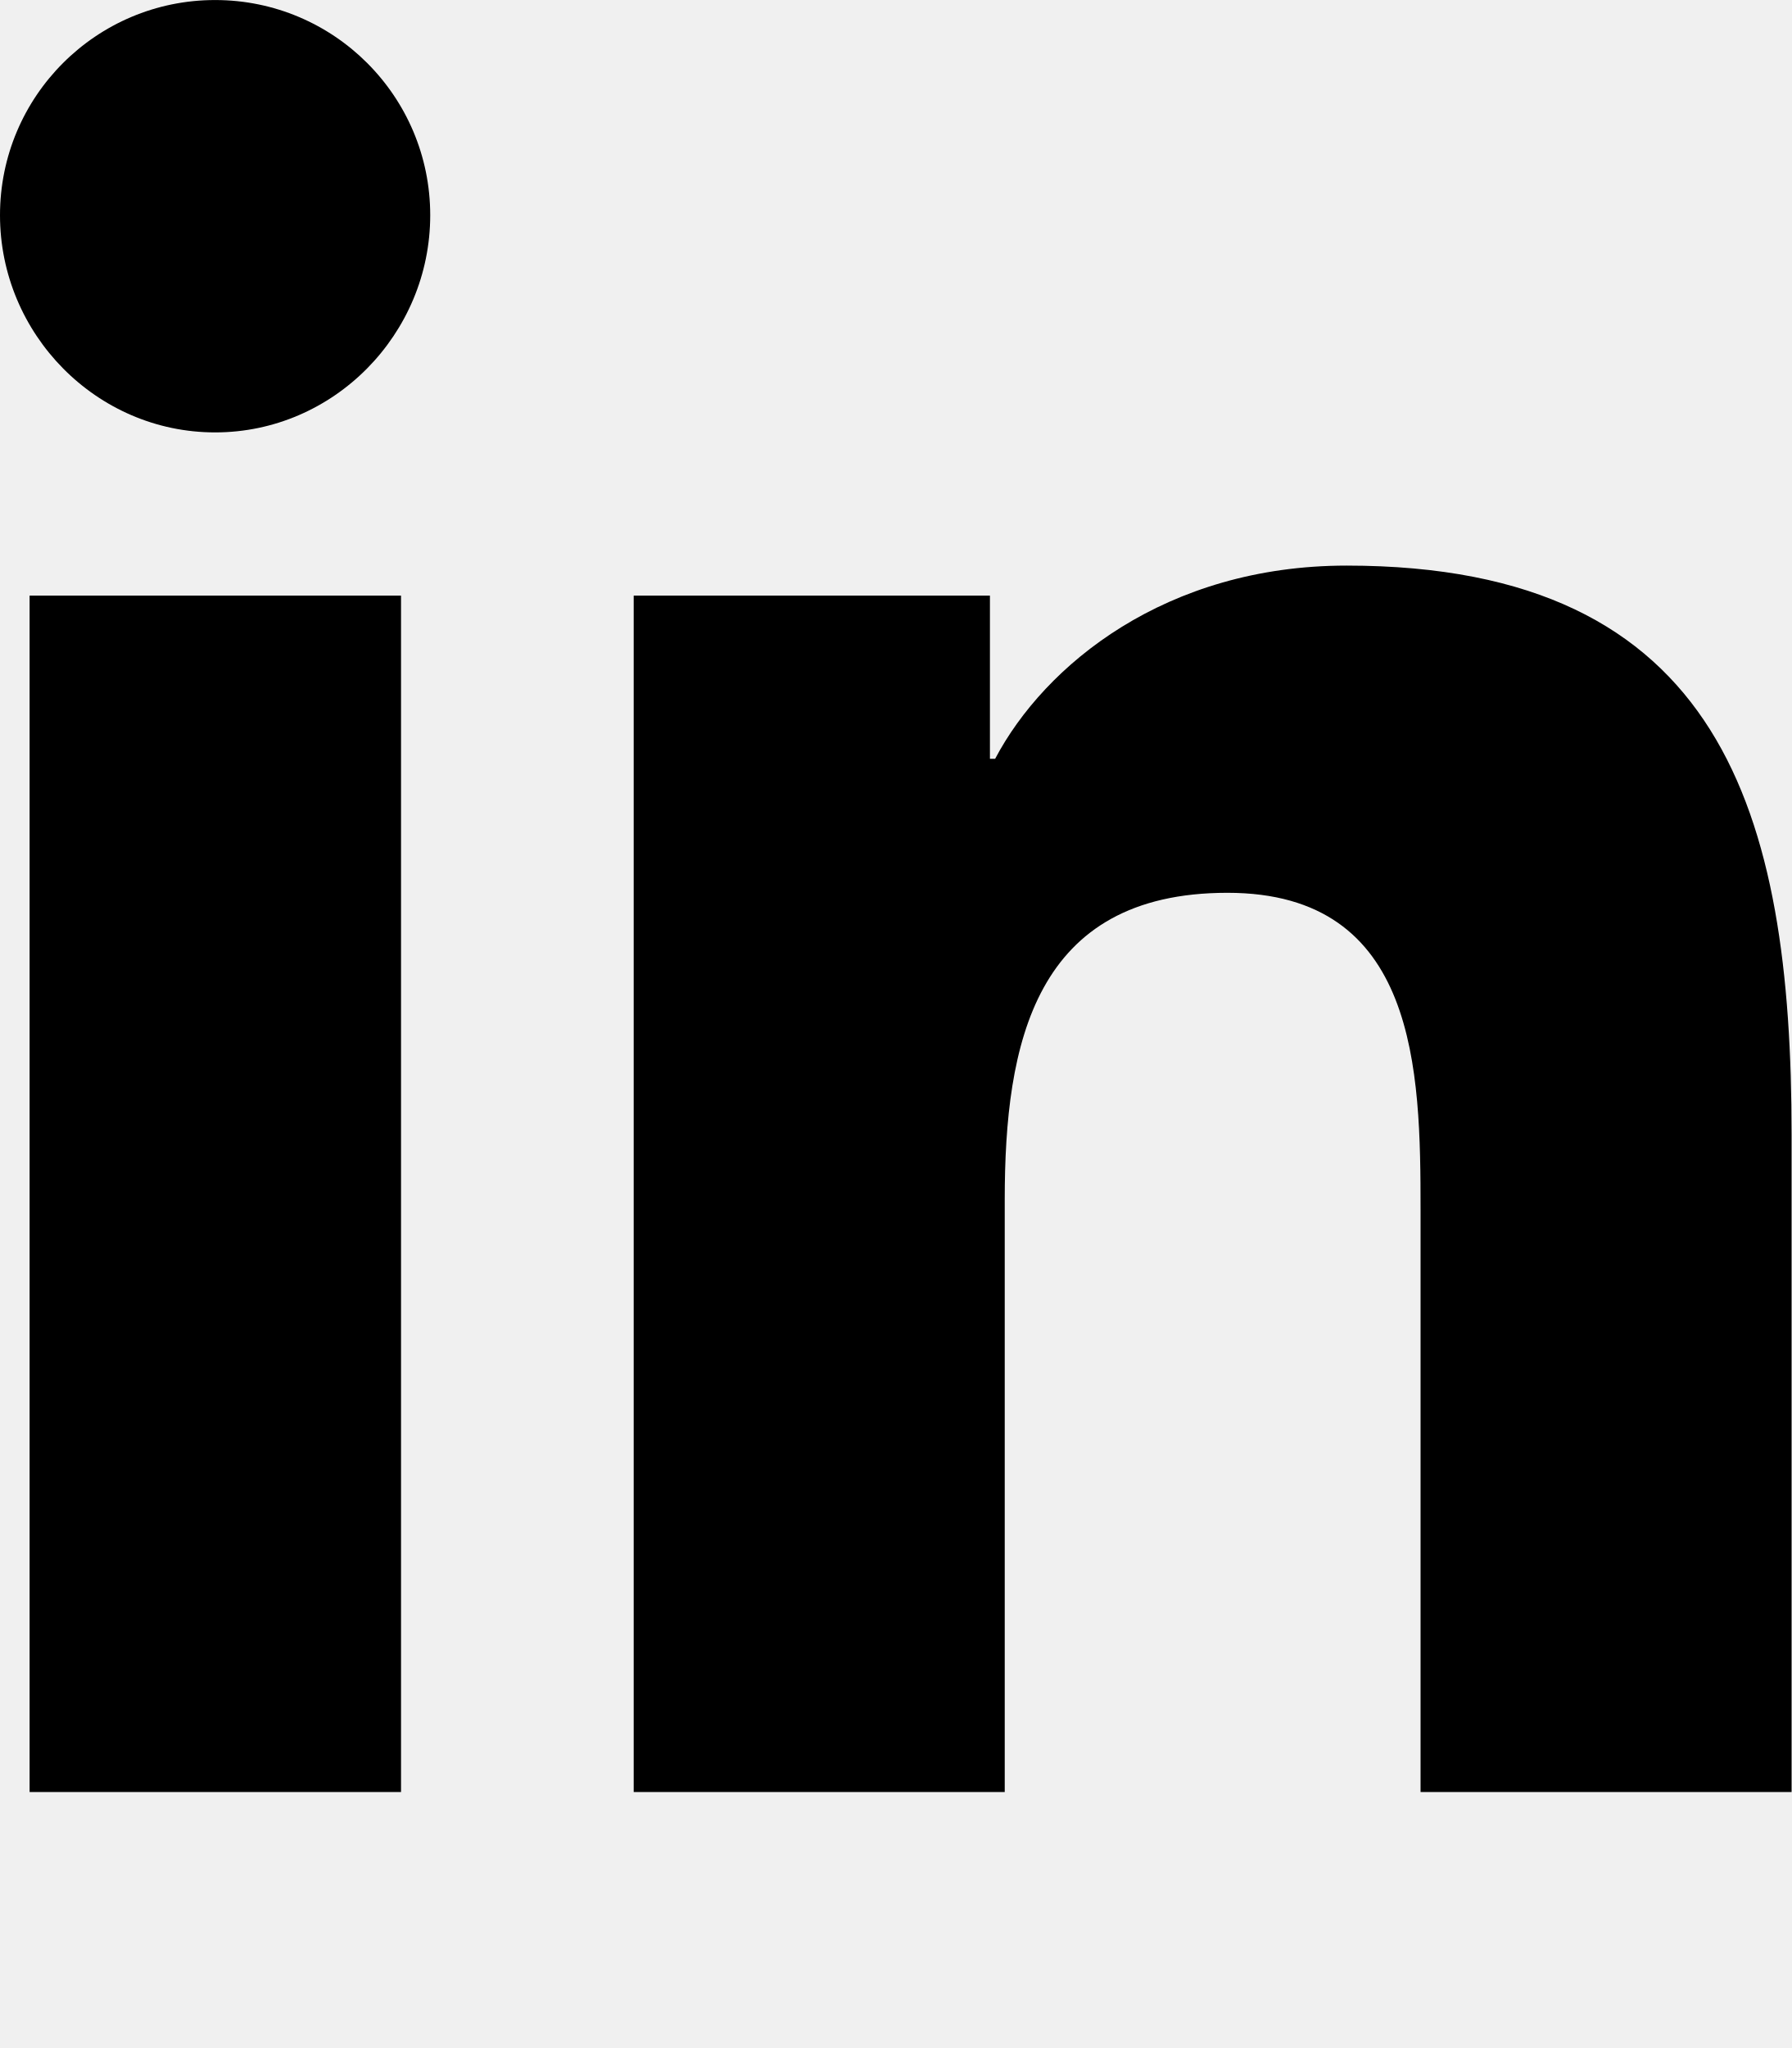
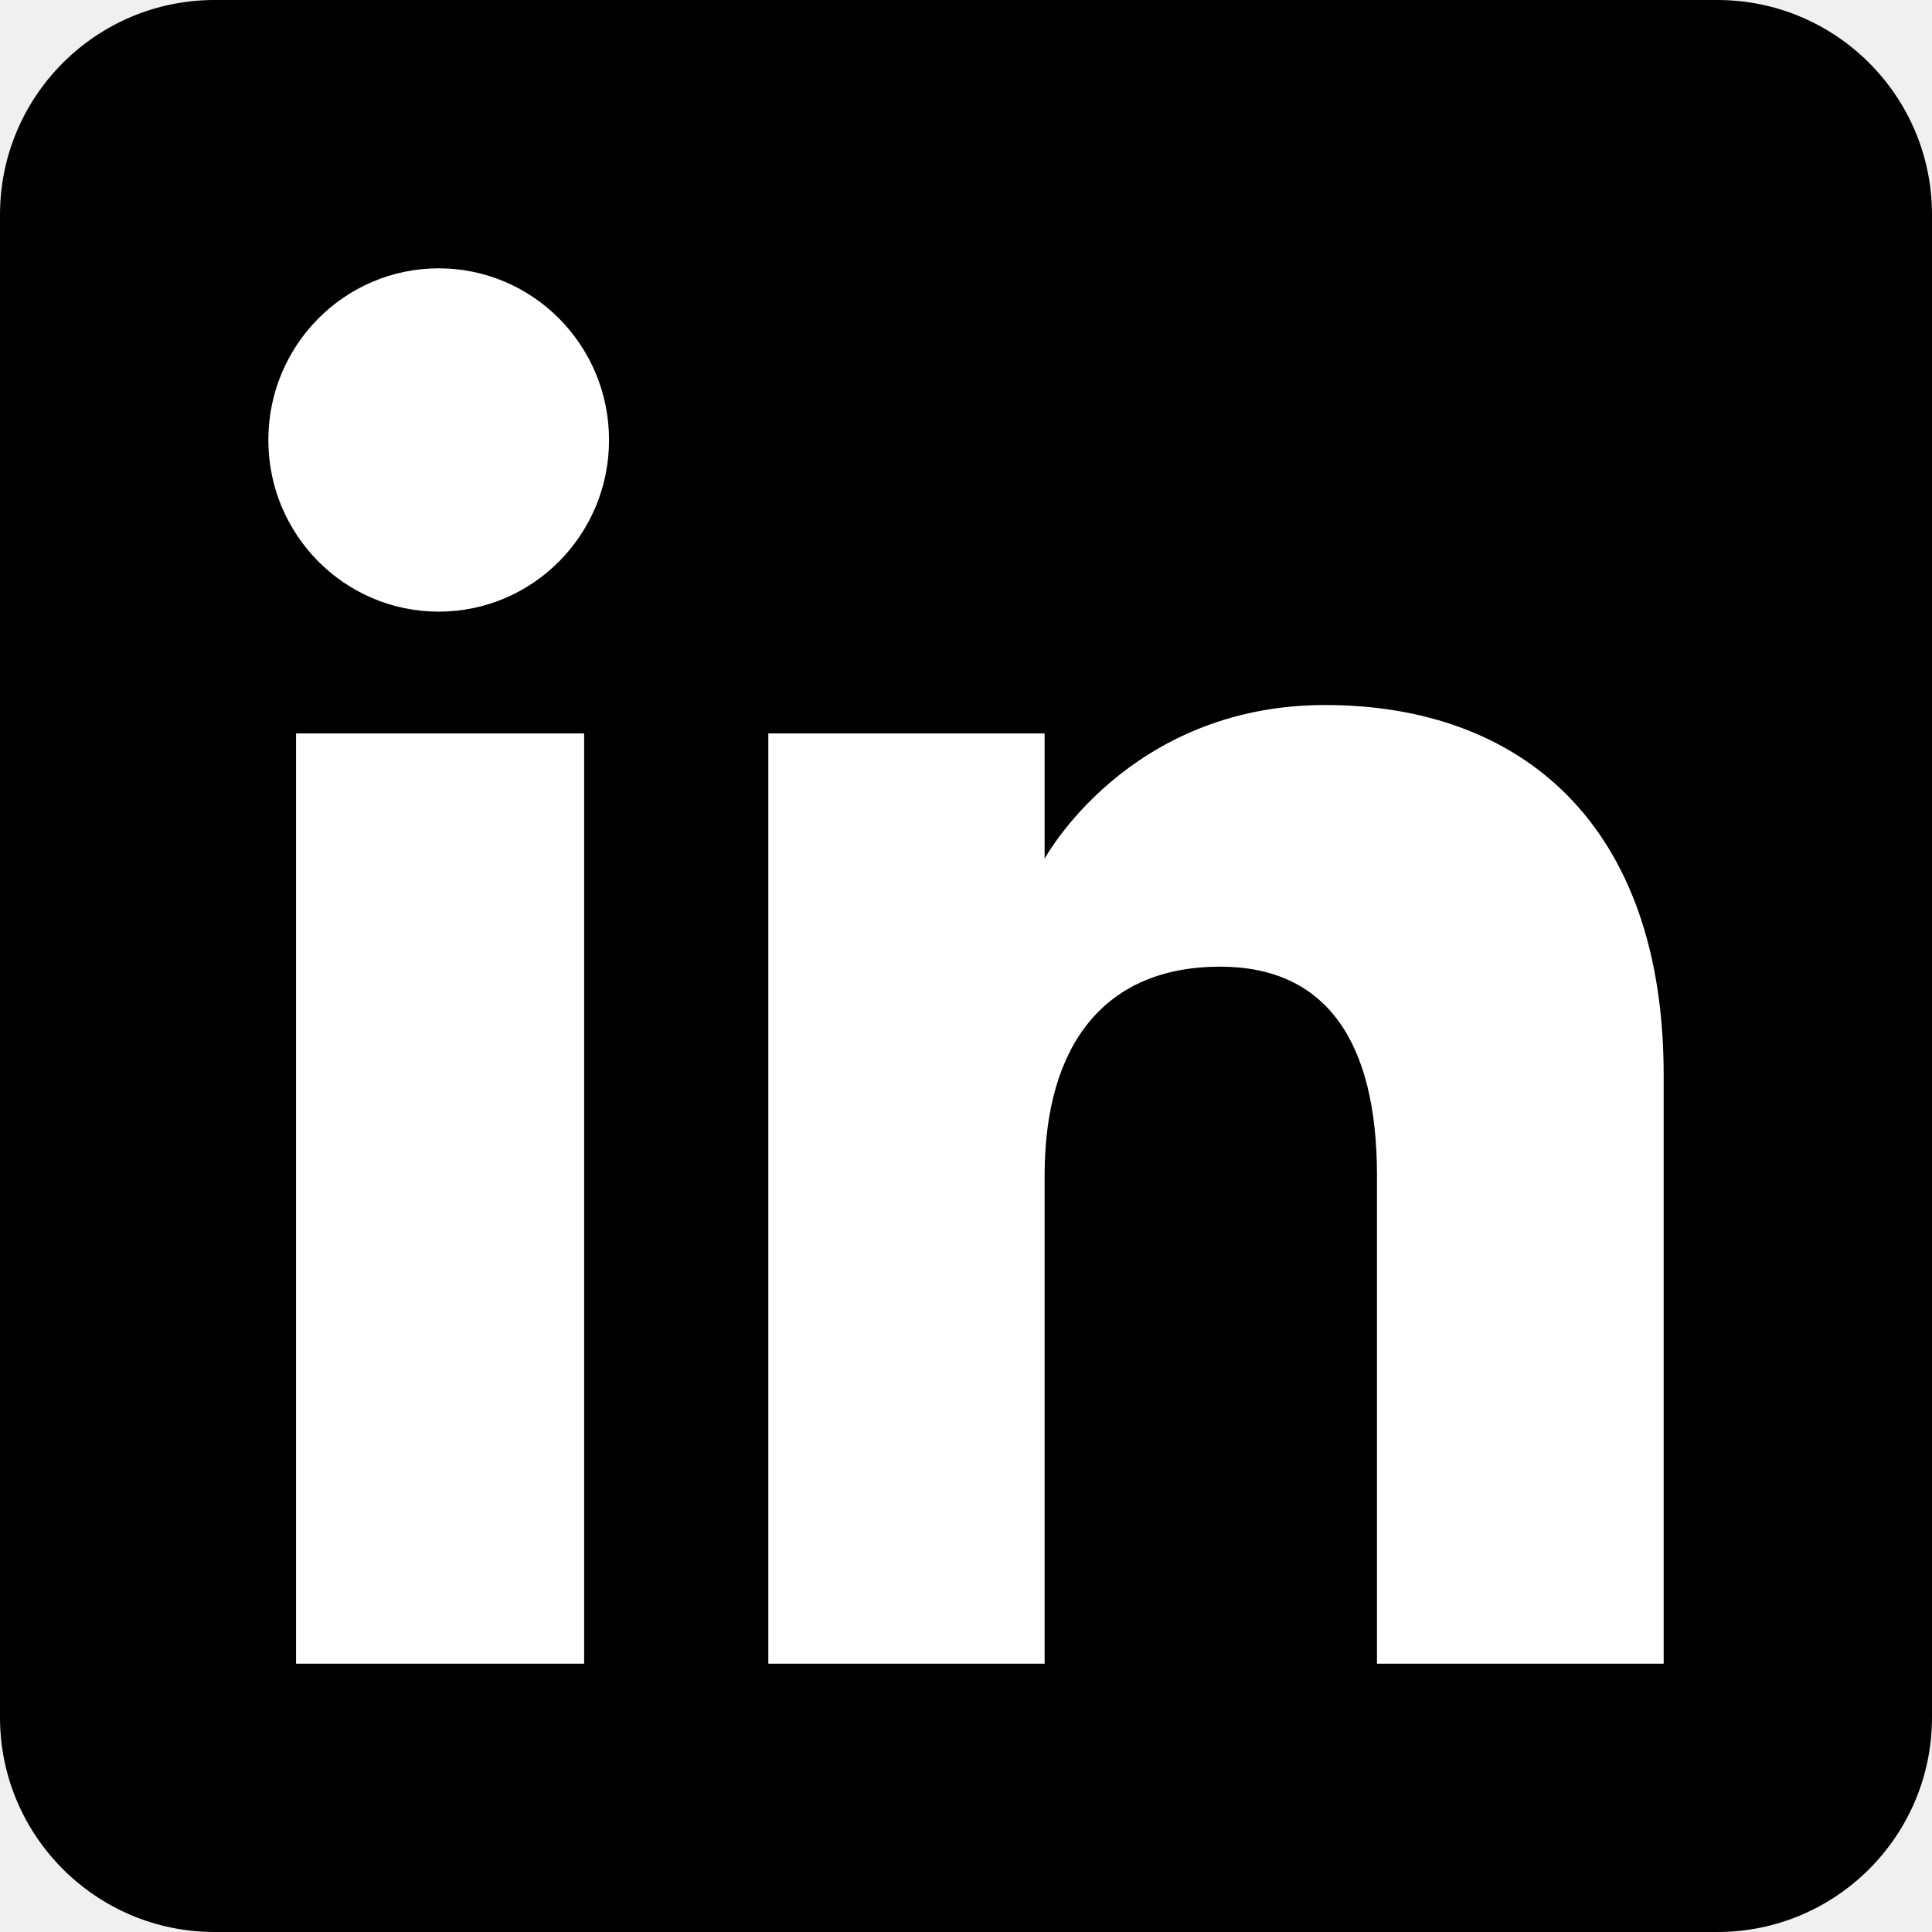
- <svg xmlns="http://www.w3.org/2000/svg" aria-hidden="true" focusable="false" data-prefix="fab" data-icon="linkedin-in" class="svg-inline--fa fa-linkedin-in fa-w-14" role="img" viewBox="0 0 448 512">
-   <path fill="currentColor" d="M100.28 448H7.4V148.9h92.88zM53.79 108.1C24.09 108.1 0 83.5 0 53.8a53.79 53.79 0 0 1 107.58 0c0 29.7-24.1 54.3-53.79 54.3zM447.9 448h-92.68V302.4c0-34.7-.7-79.2-48.29-79.2-48.29 0-55.69 37.7-55.69 76.7V448h-92.78V148.9h89.08v40.8h1.3c12.4-23.5 42.69-48.3 87.88-48.3 94 0 111.28 61.9 111.28 142.3V448z" />
+ <svg xmlns="http://www.w3.org/2000/svg" viewBox="0 0 72 72" version="1.1">
+   <defs />
+   <g id="Page-1" stroke="none" stroke-width="1" fill="none" fill-rule="evenodd">
+     <g id="Social-Icons---Rounded-Black" transform="translate(-376, -267)">
+       <g id="Linkedin" transform="translate(376, 267)">
+         <path d="M8,72 L64,72 C68.418,72 72,68.418 72,64 L72,8 C72,3.582 68.418,-8.11624501e-16 64,0 L8,0 C3.582,8.11624501e-16 -5.41083001e-16,3.582 0,8 L0,64 C5.41083001e-16,68.418 3.582,72 8,72 Z" id="Rounded" fill="#000000" />
+         <path d="M62,62 L51.316,62 L51.316,43.802 C51.316,38.813 49.42,36.025 45.471,36.025 C41.175,36.025 38.93,38.926 38.93,43.802 L38.93,62 L28.633,62 L28.633,27.333 L38.93,27.333 L38.93,32.003 C38.93,32.003 42.026,26.274 49.383,26.274 C56.736,26.274 62,30.764 62,40.051 L62,62 Z M16.349,22.794 C12.842,22.794 10,19.93 10,16.397 C10,12.864 12.842,10 16.349,10 C19.857,10 22.697,12.864 22.697,16.397 C22.697,19.93 19.857,22.794 16.349,22.794 Z M11.033,62 L21.769,62 L21.769,27.333 L11.033,27.333 L11.033,62 Z" fill="#FFFFFF" />
+       </g>
+     </g>
+   </g>
</svg>
